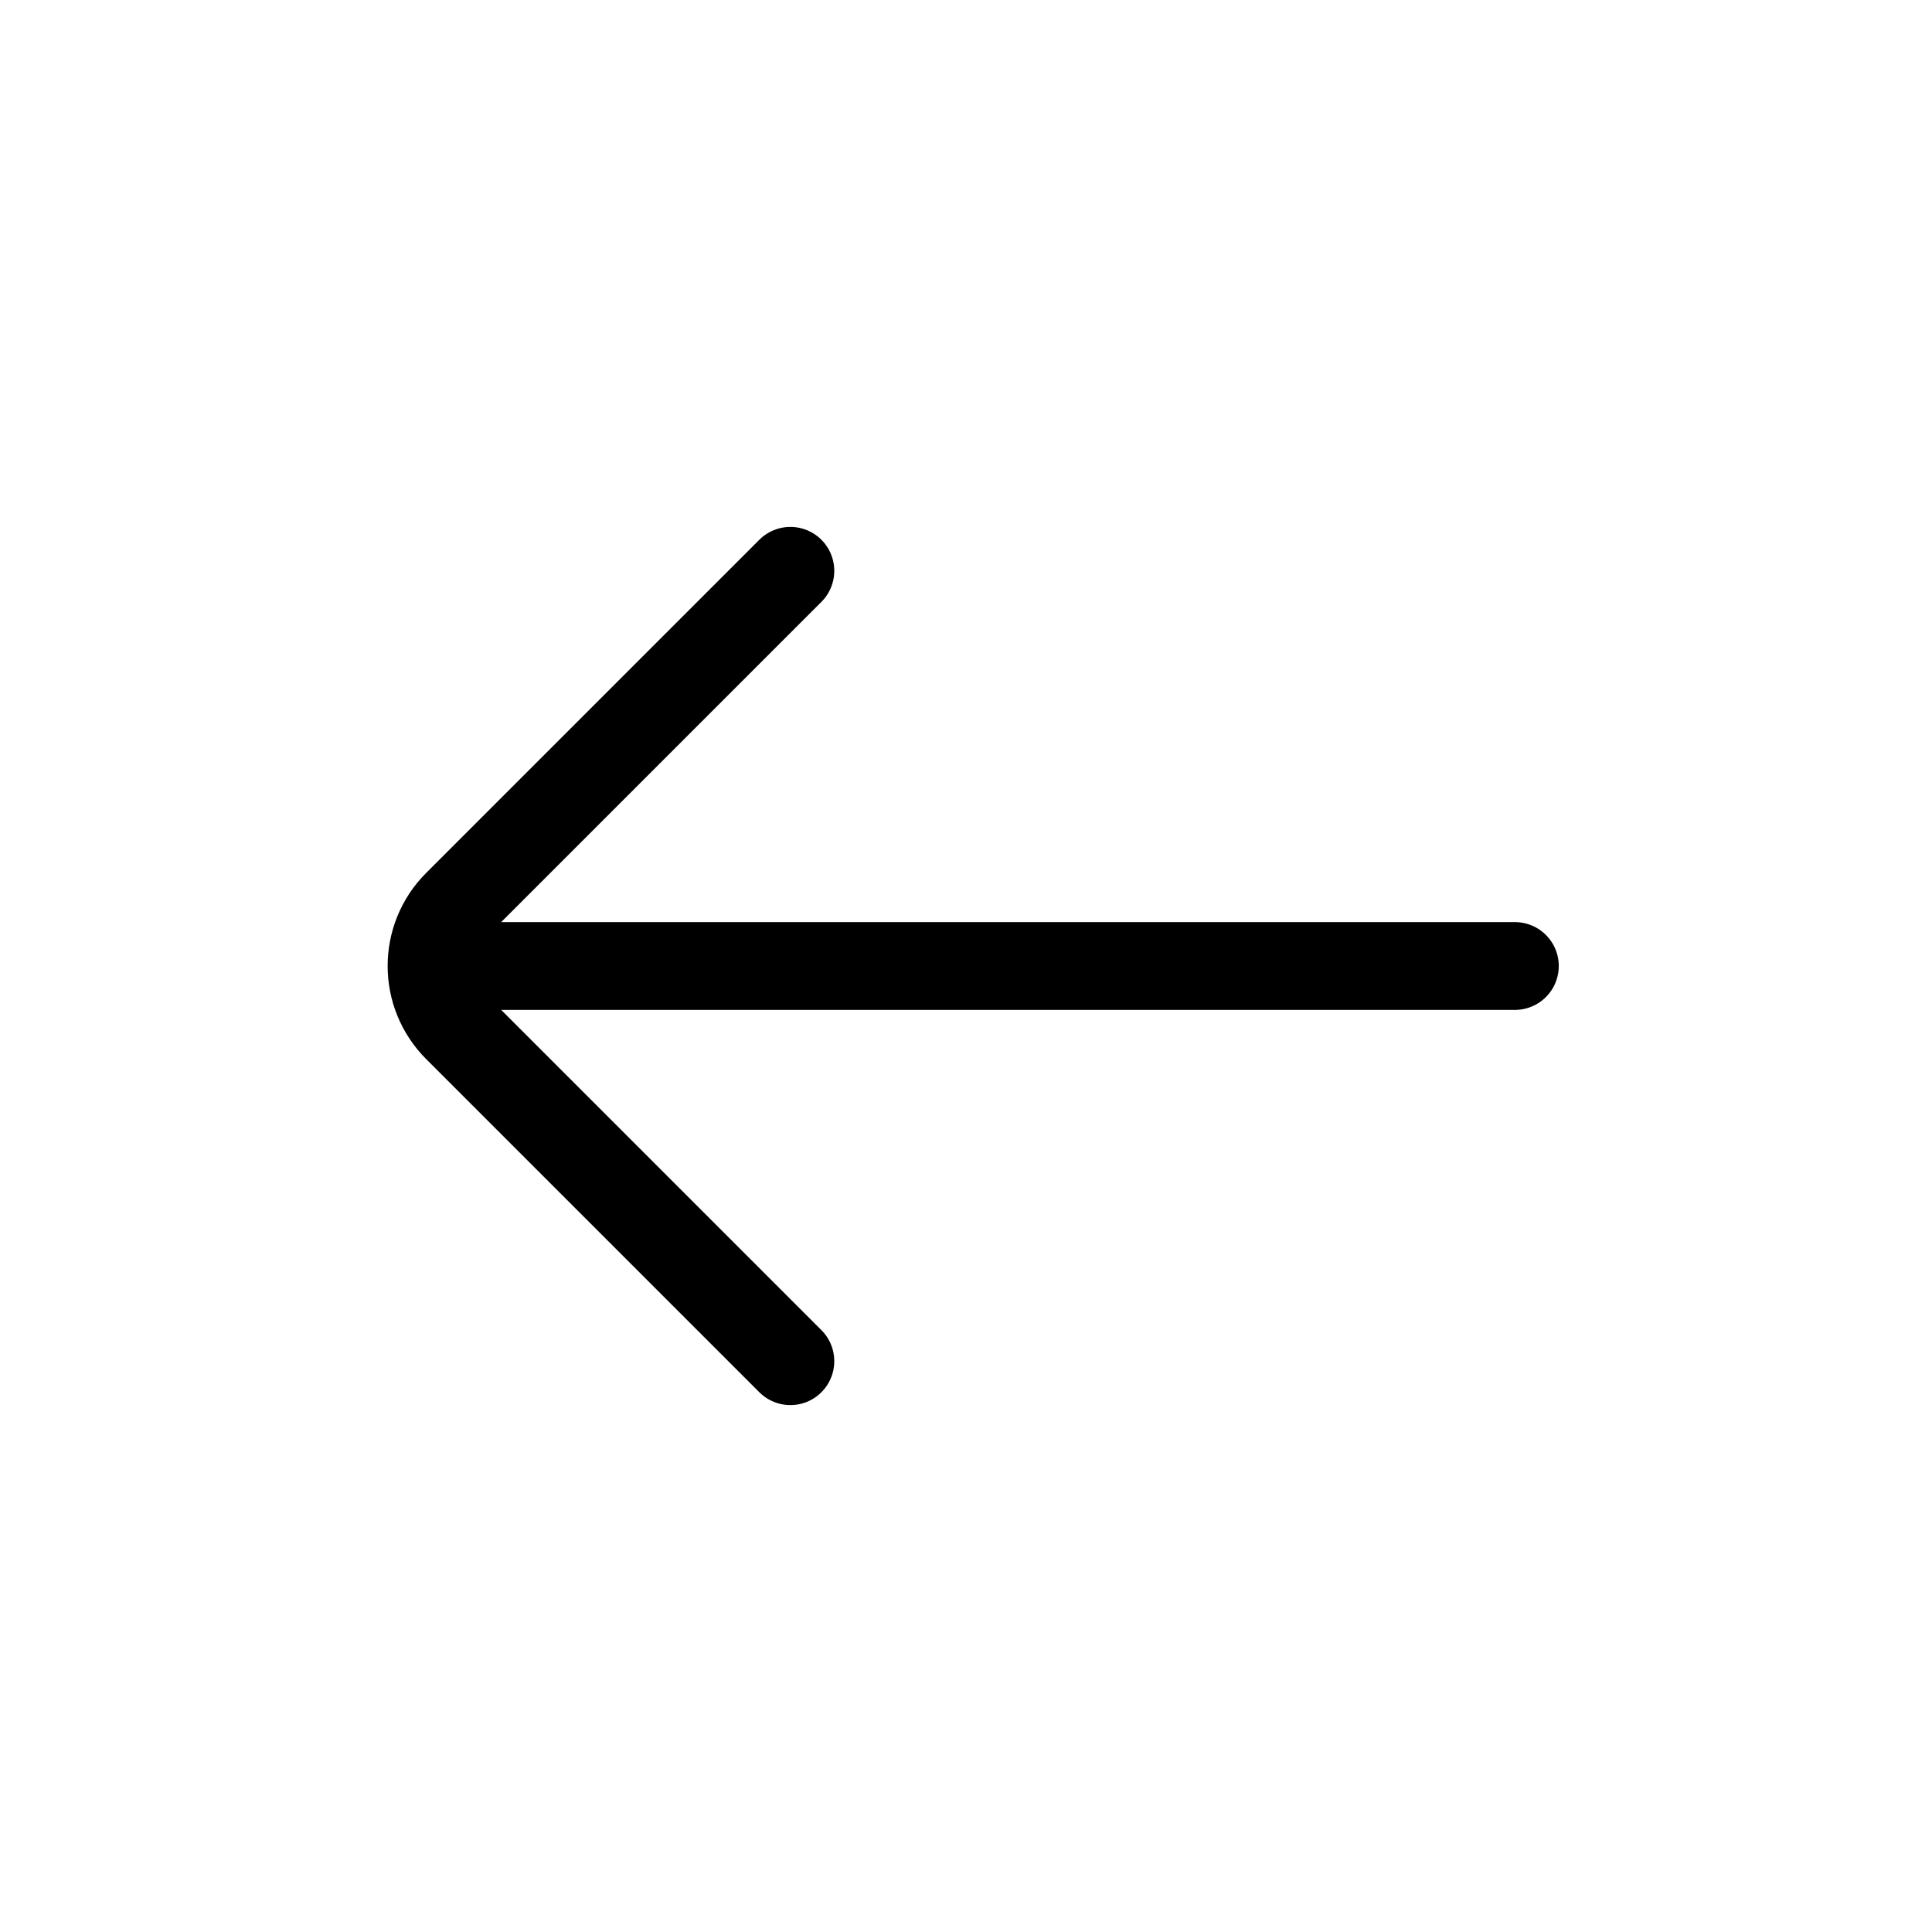
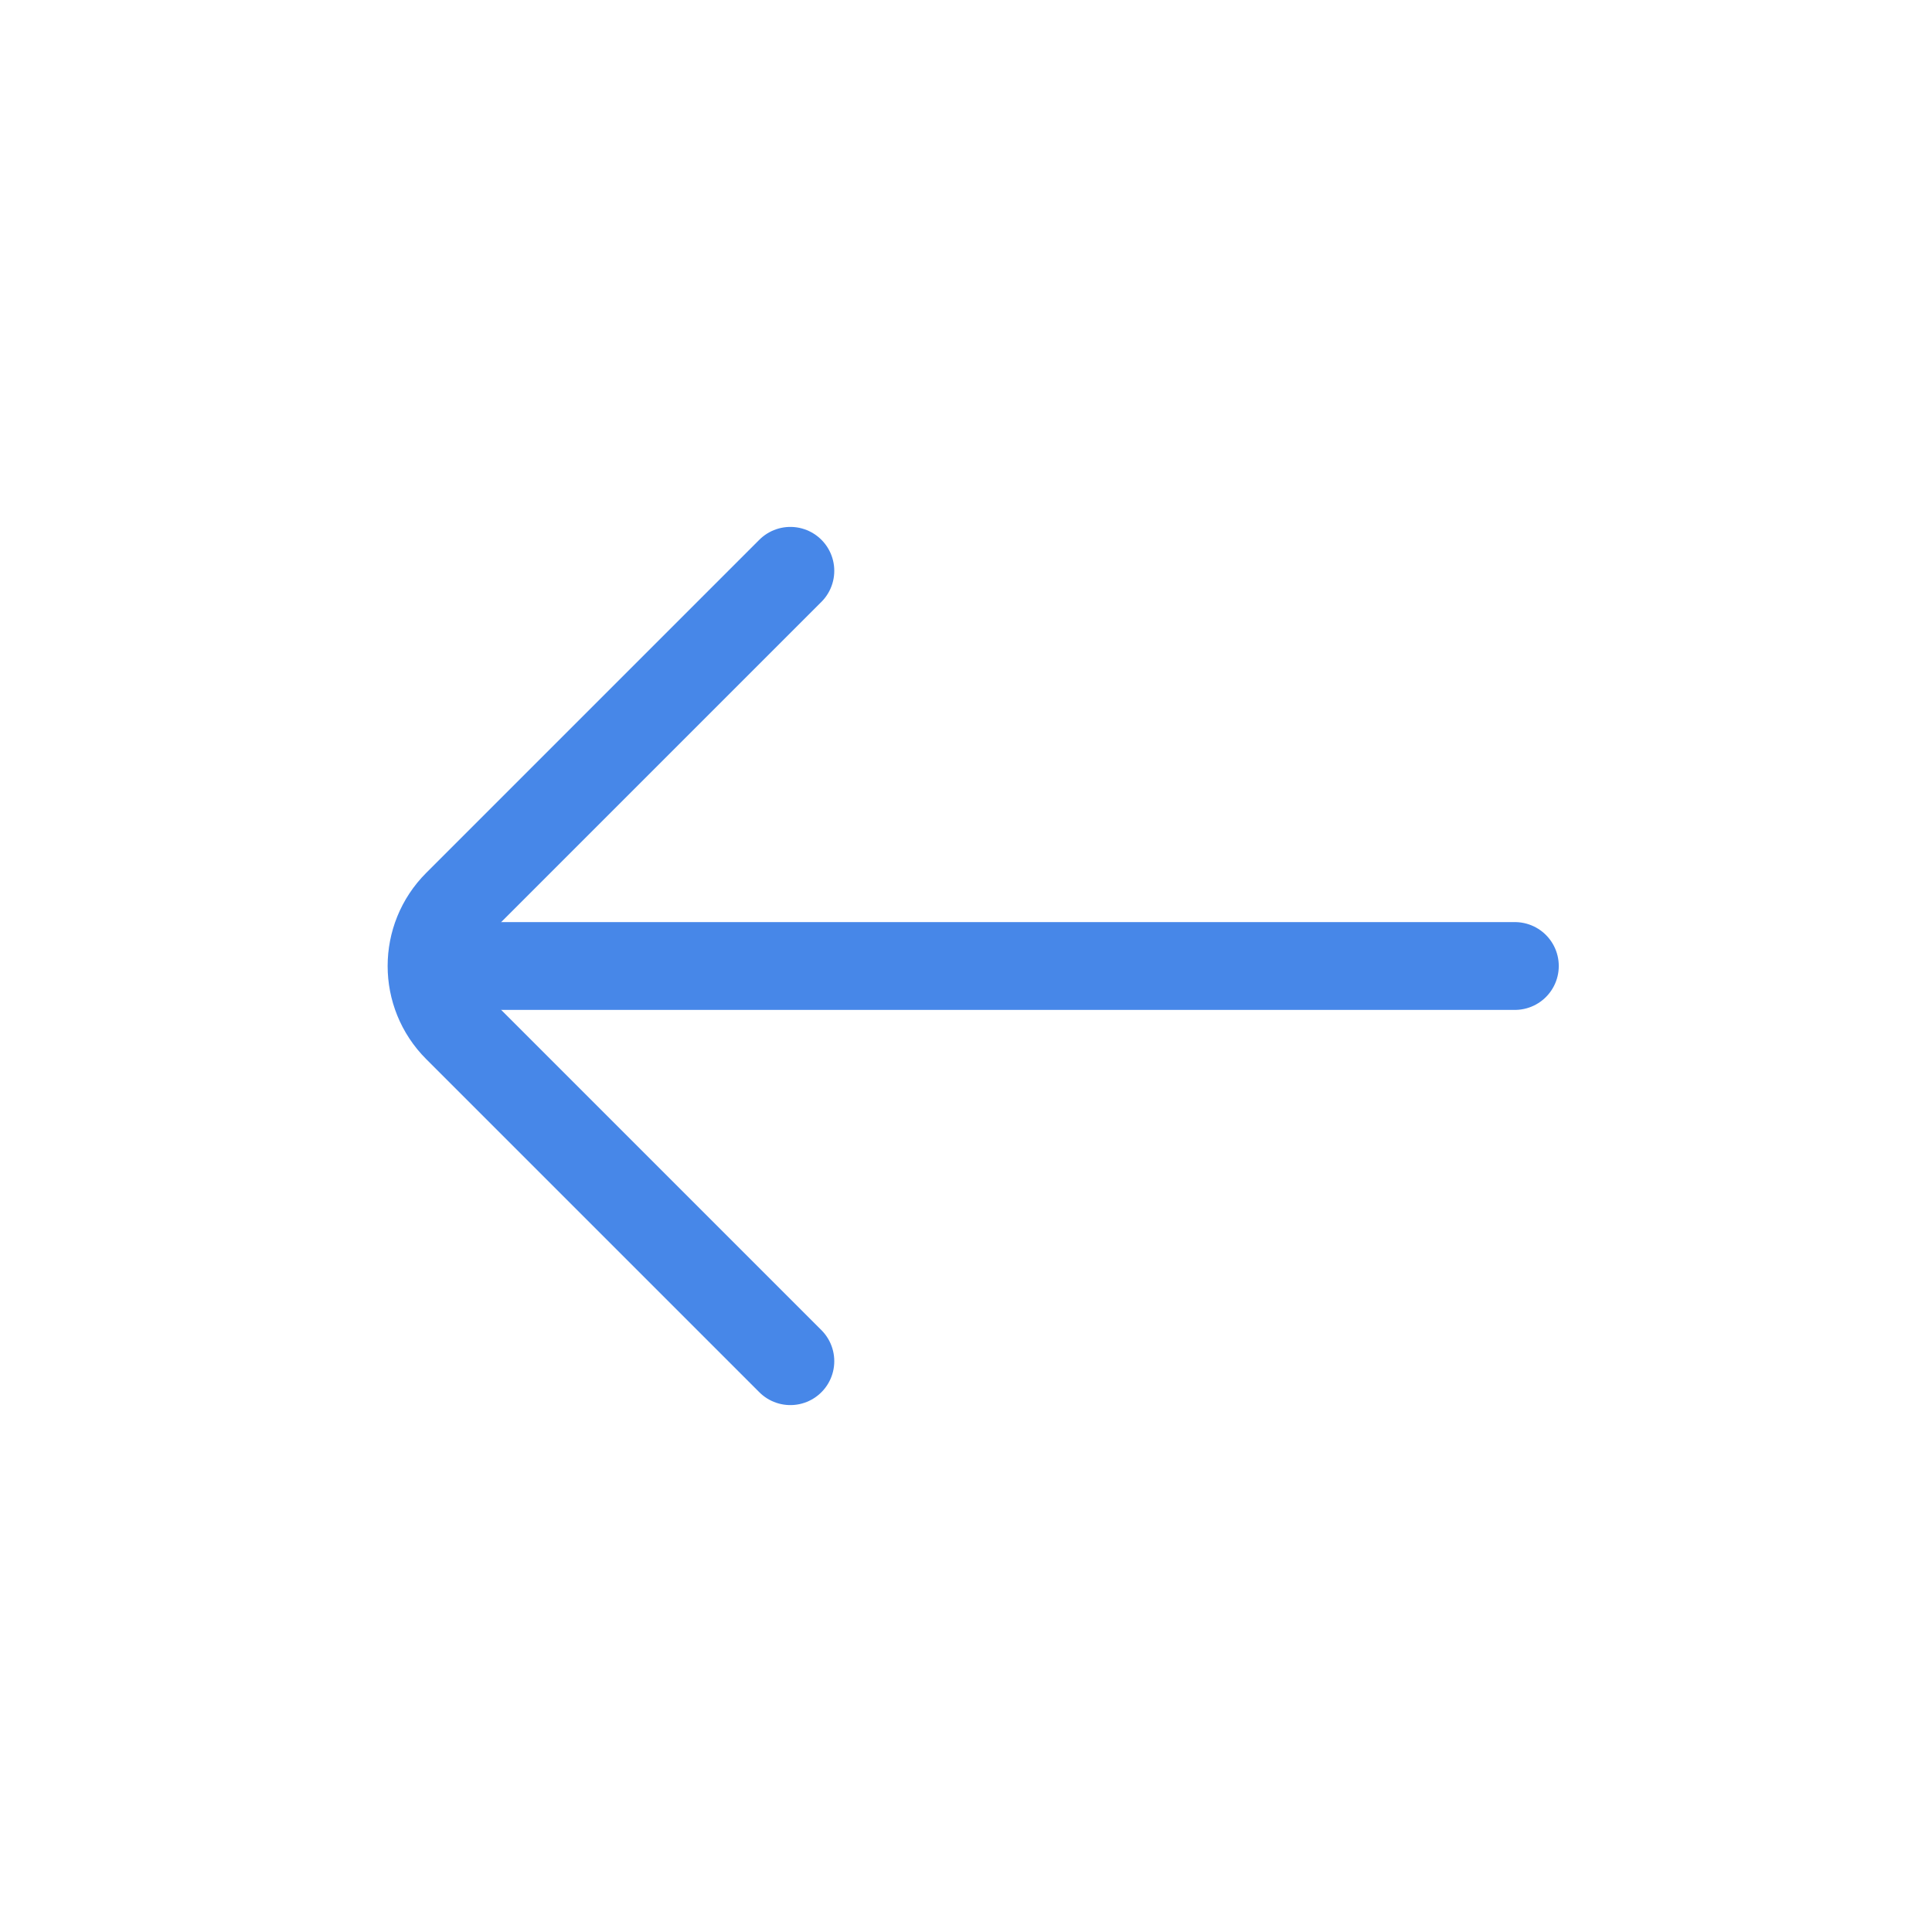
<svg xmlns="http://www.w3.org/2000/svg" width="44" height="44" viewBox="0 0 44 44" fill="none">
-   <path d="M18 13L10.414 20.586C9.633 21.367 9.633 22.633 10.414 23.414L18 31" stroke="black" stroke-width="2" stroke-linecap="round" />
-   <path d="M11 22H34.5" stroke="black" stroke-width="2" stroke-linecap="round" />
+   <path d="M18 13L10.414 20.586C9.633 21.367 9.633 22.633 10.414 23.414L18 31" stroke="#4787E8" stroke-width="2" stroke-linecap="round" />
+   <path d="M11 22H34.5" stroke="#4787E8" stroke-width="2" stroke-linecap="round" />
</svg>
